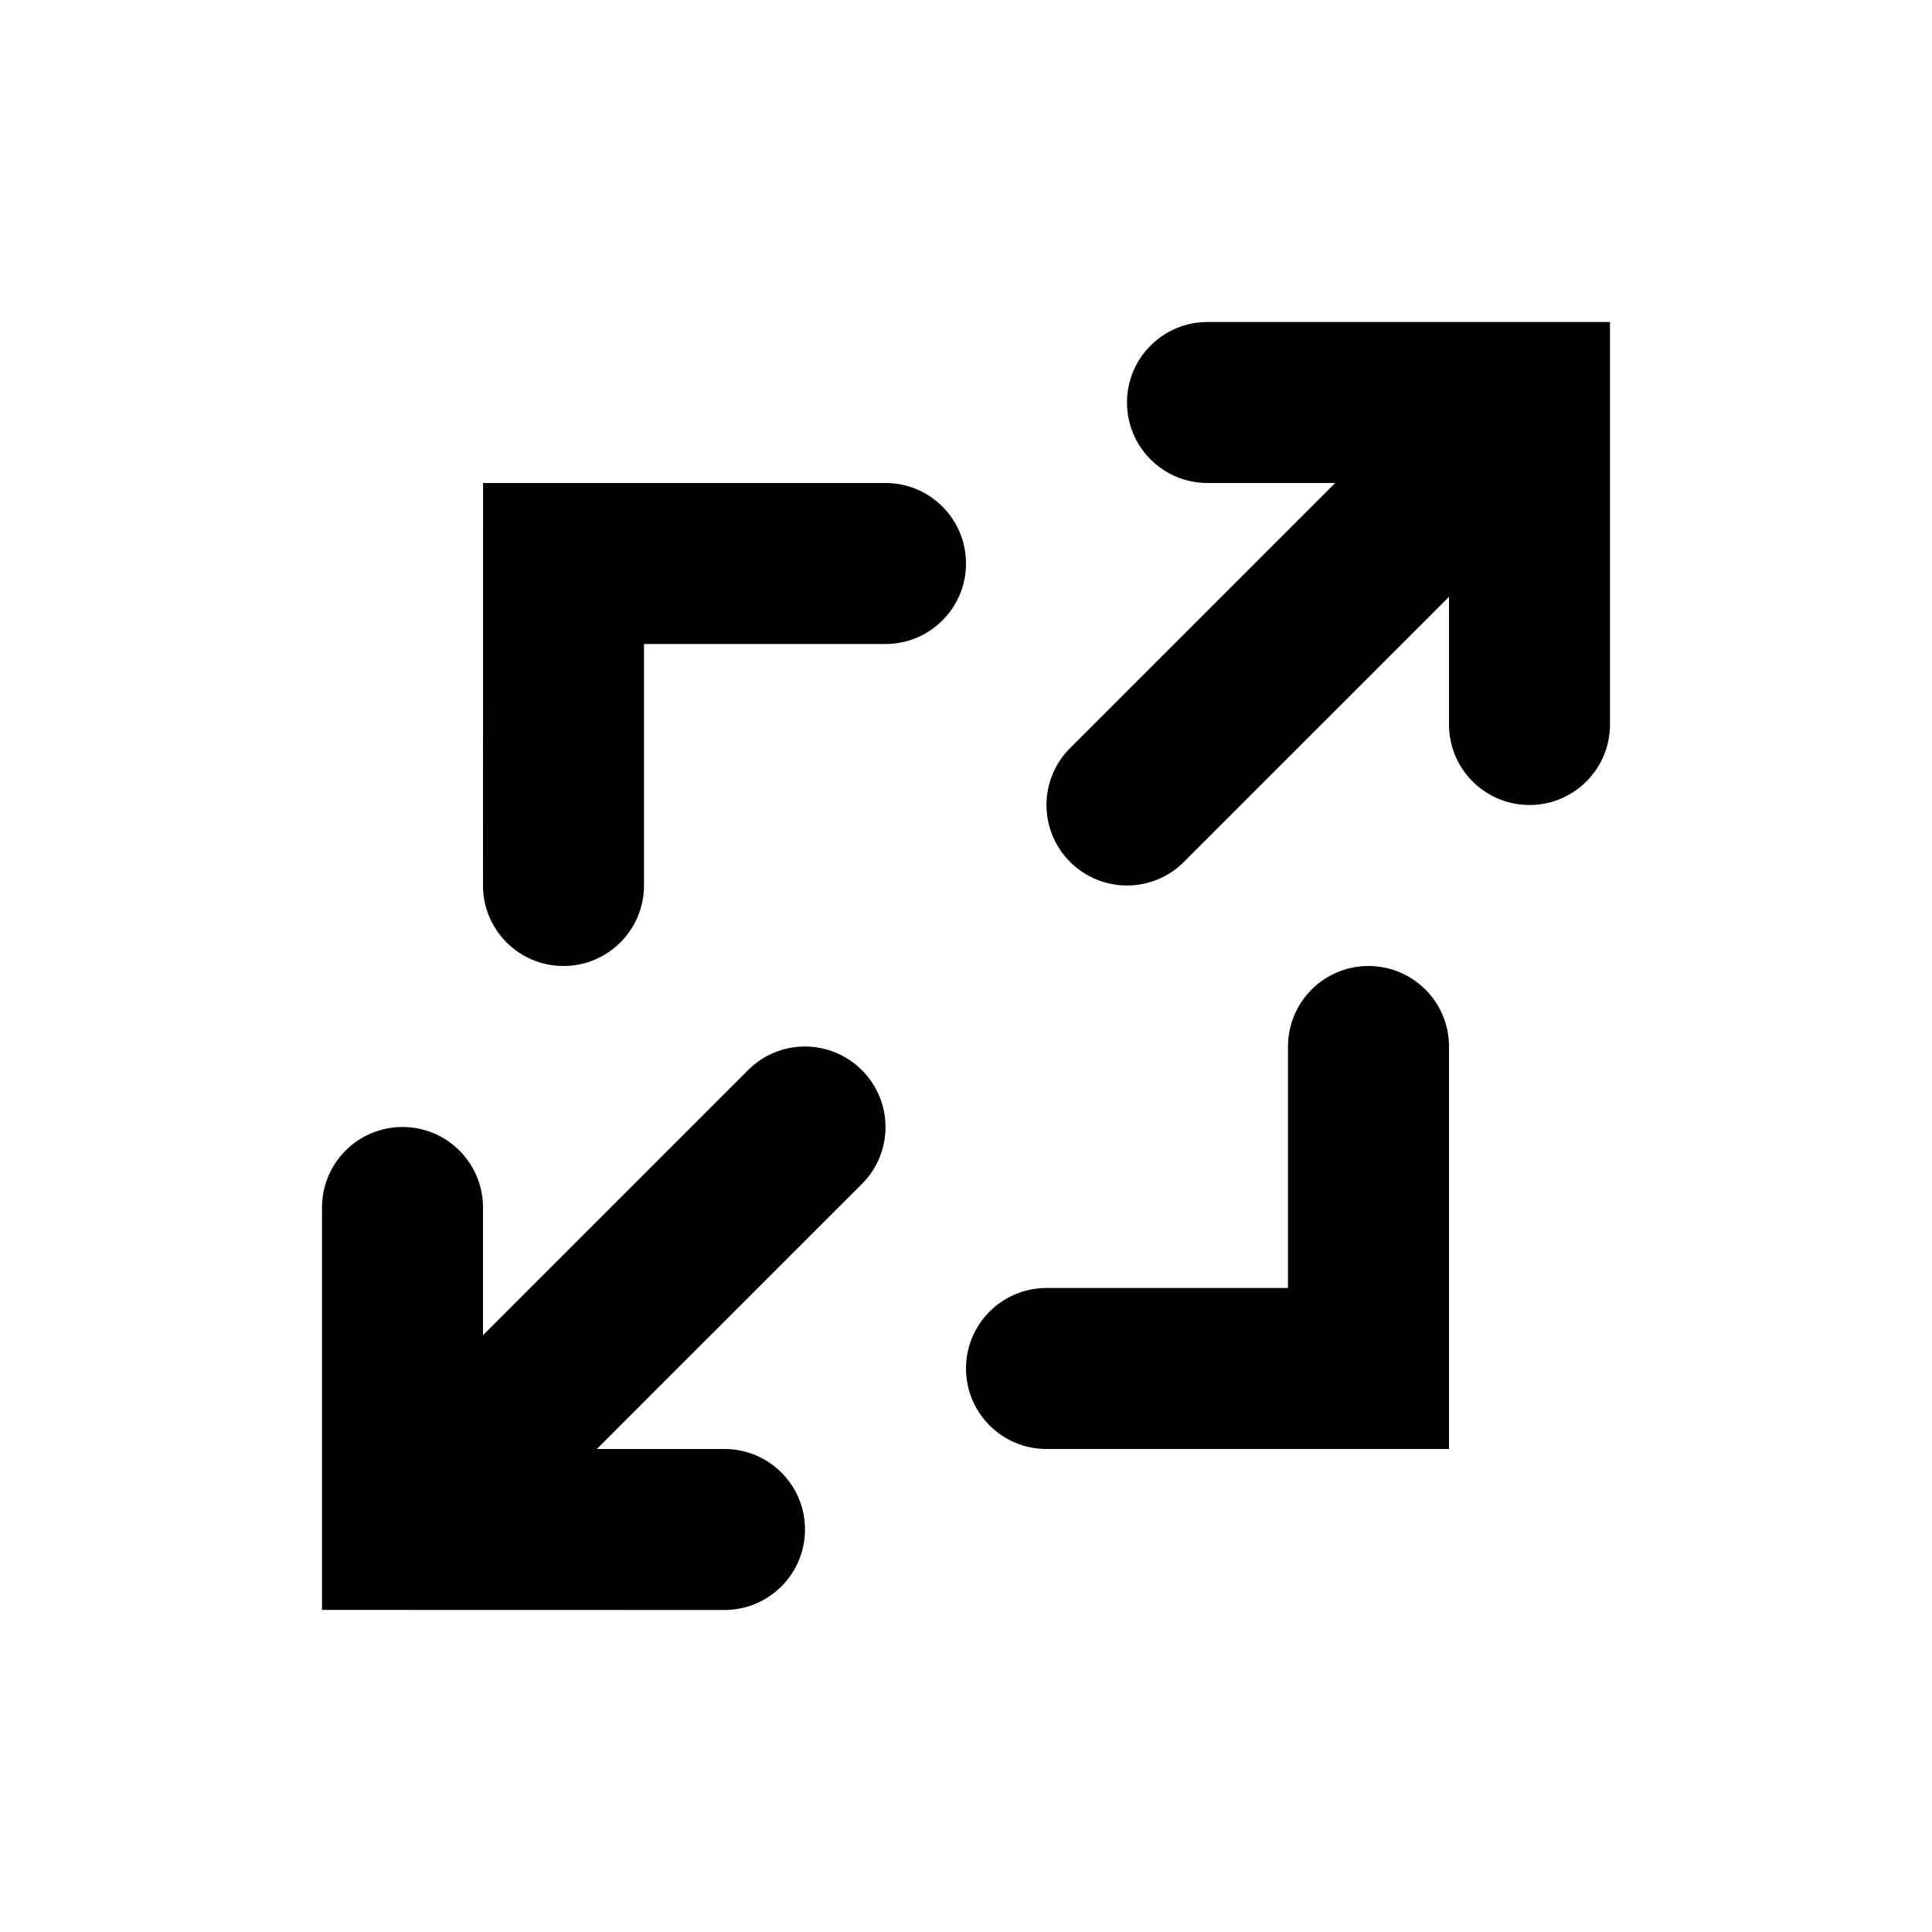
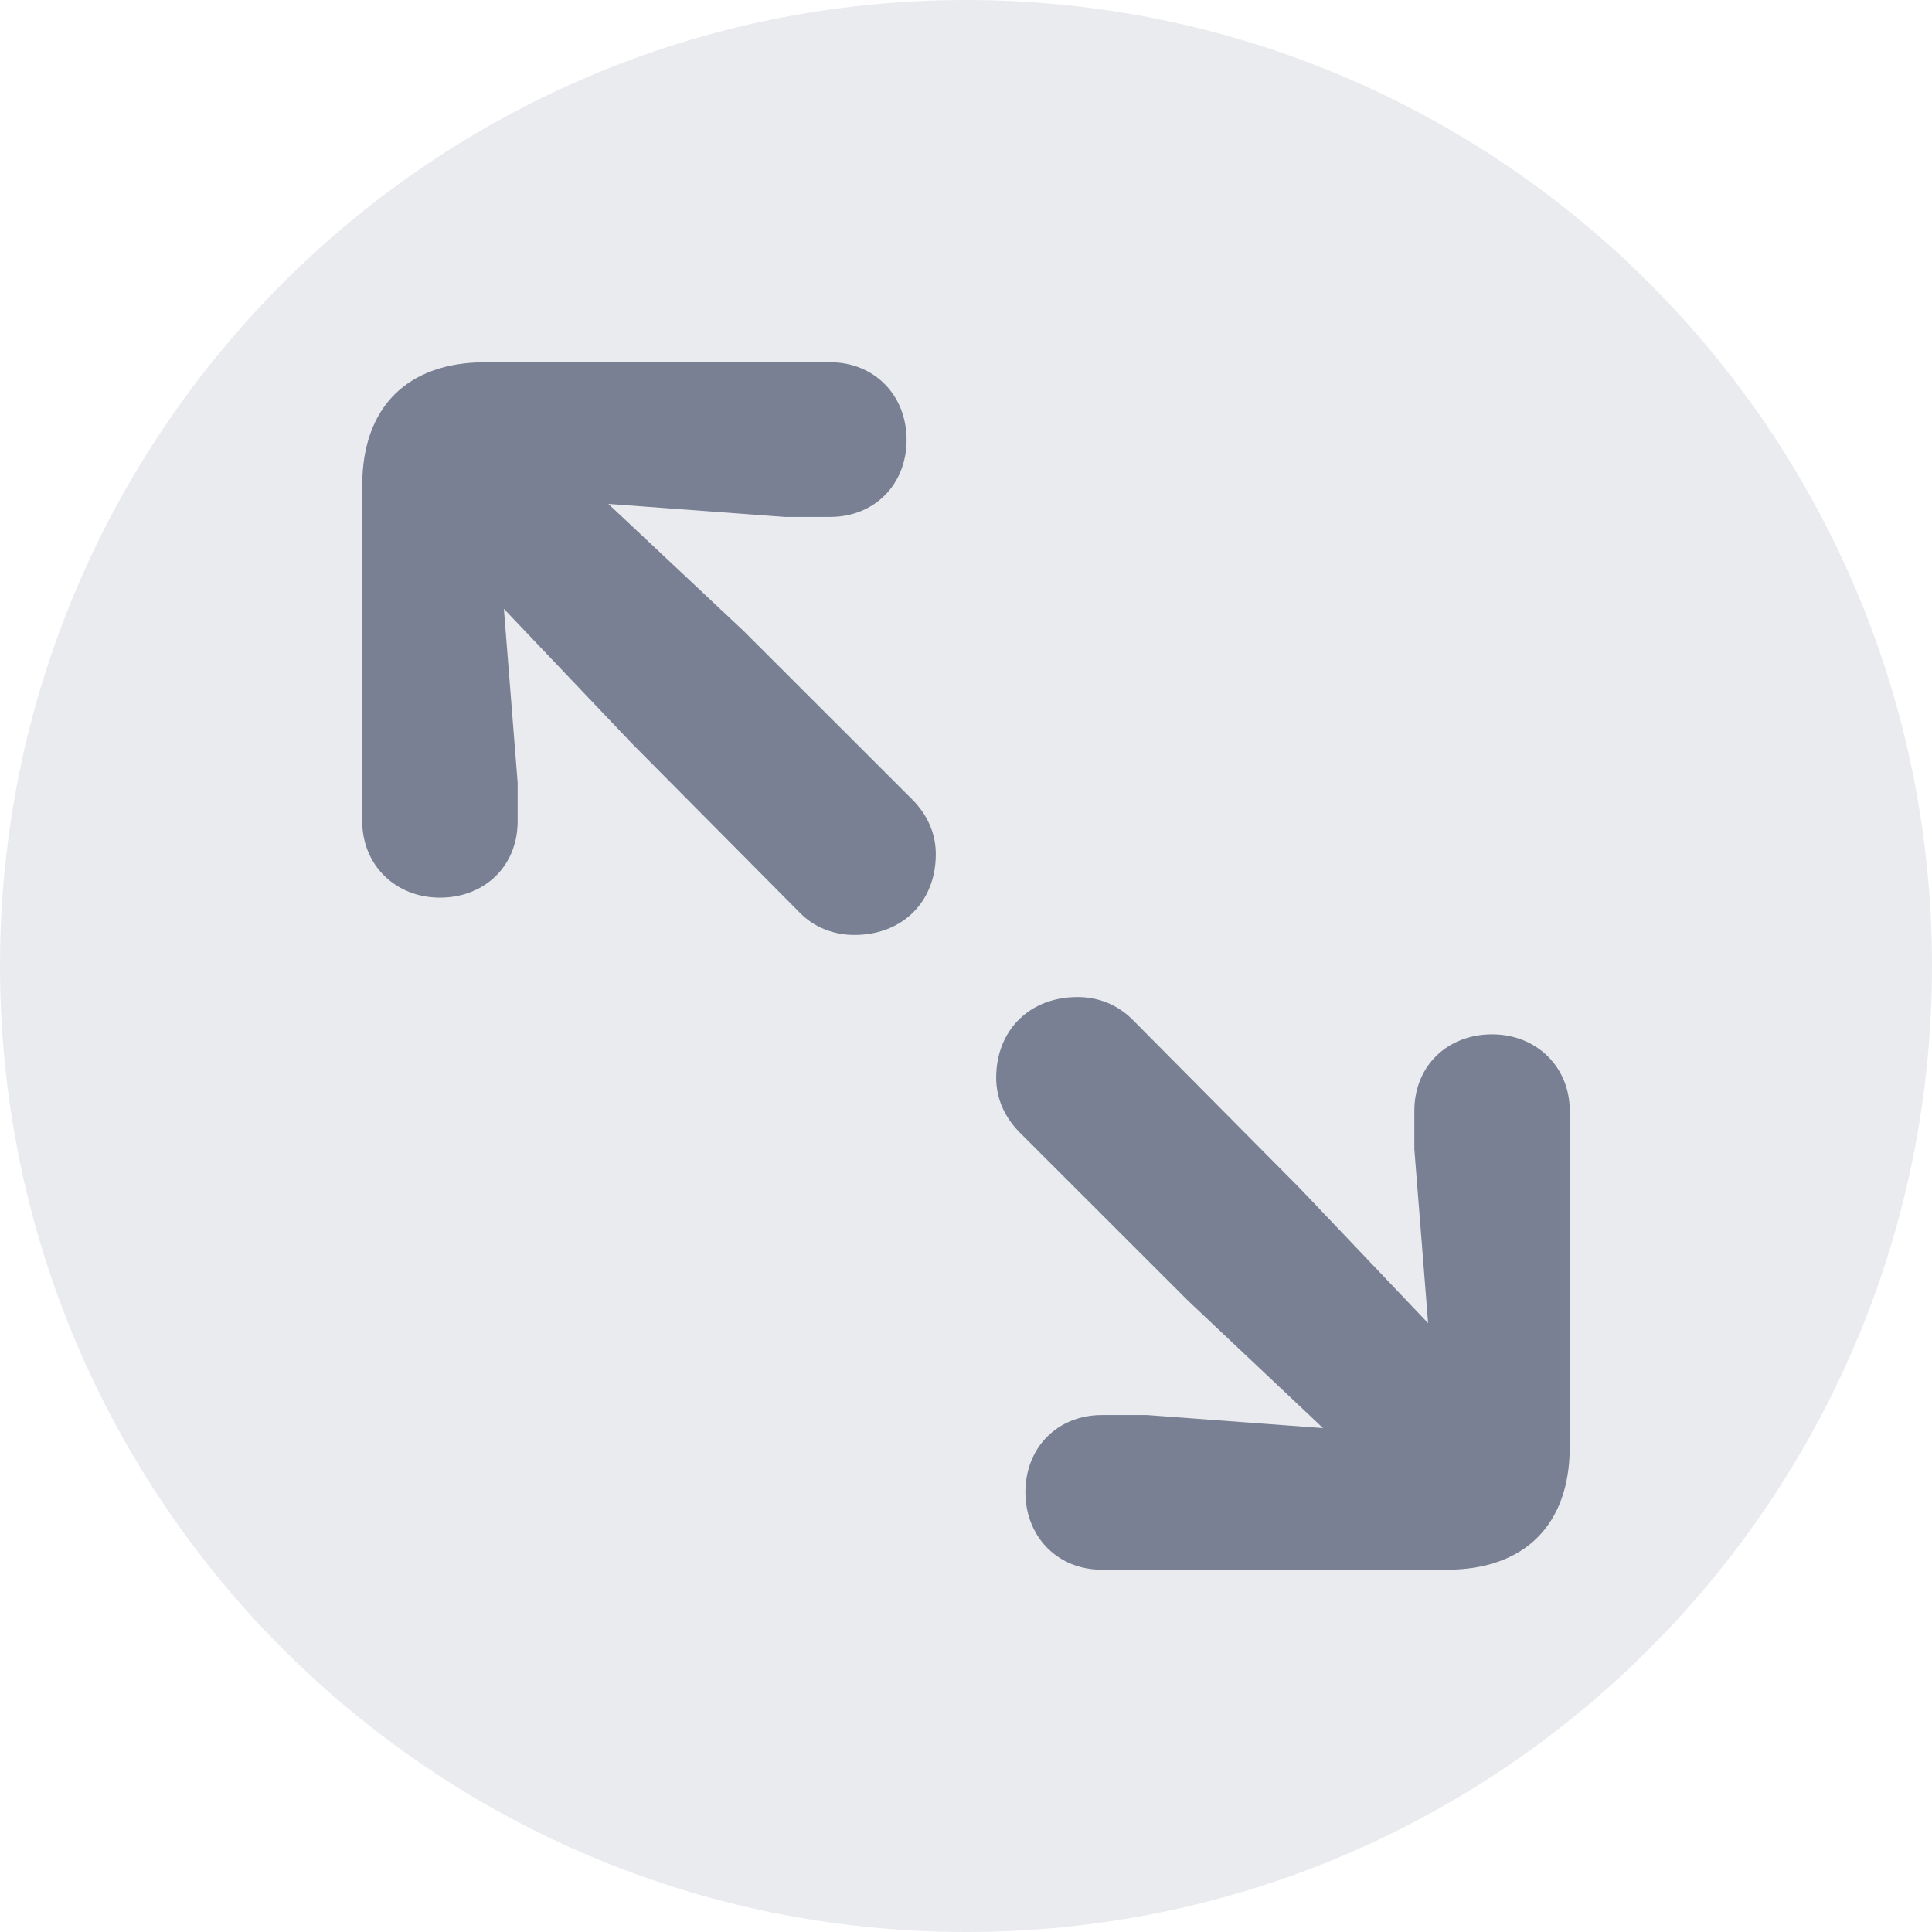
- <svg xmlns="http://www.w3.org/2000/svg" baseProfile="tiny" height="24px" id="Layer_1" version="1.2" viewBox="0 0 24 24" width="24px" xml:space="preserve">
-   <path d="M15,4c-0.553,0-1,0.448-1,1s0.447,1,1,1h1.586l-3.293,3.293c-0.391,0.391-0.391,1.023,0,1.414  C13.488,10.902,13.744,11,14,11s0.512-0.098,0.707-0.293L18,7.414V9c0,0.552,0.447,1,1,1s1-0.448,1-1V4H15z" />
-   <path d="M9.293,13.293L6,16.586V15c0-0.552-0.447-1-1-1s-1,0.448-1,1v4.999h0.996C5.004,19.999,9,20,9,20c0.552,0,1-0.448,1-1  s-0.447-1-1-1l-1.586,0l3.293-3.292c0.391-0.391,0.391-1.023,0-1.414S9.684,12.902,9.293,13.293z" />
-   <path d="M7,12c0.552,0,1-0.448,1-1V8h3c0.553,0,1-0.448,1-1s-0.447-1-1-1H6.001L6,11C6,11.552,6.447,12,7,12z" />
-   <path d="M17,12c-0.553,0-1,0.448-1,1v3h-3c-0.553,0-1,0.448-1,1s0.447,1,1,1h5v-5C18,12.448,17.553,12,17,12z" />
+ <svg xmlns="http://www.w3.org/2000/svg" width="16" height="16" viewBox="0 0 16 16" fill="none">
+   <rect width="16" height="16" rx="8" fill="#2E3A59" fill-opacity="0.1" />
+   <path d="M3.643 7.434C4.014 7.434 4.287 7.172 4.287 6.801V6.483L4.173 5.042L5.234 6.158L6.623 7.558C6.742 7.681 6.906 7.743 7.076 7.743C7.472 7.743 7.75 7.47 7.75 7.074C7.75 6.899 7.678 6.745 7.555 6.621L6.16 5.227L5.038 4.173L6.5 4.281H6.875C7.241 4.281 7.508 4.013 7.508 3.643C7.508 3.273 7.241 3 6.875 3H4.019C3.376 3 3 3.37 3 4.019V6.801C3 7.167 3.278 7.434 3.643 7.434ZM9.125 13H11.981C12.624 13 13 12.63 13 11.982V9.199C13 8.833 12.722 8.566 12.357 8.566C11.986 8.566 11.713 8.828 11.713 9.199V9.517L11.827 10.958L10.766 9.842L9.377 8.442C9.253 8.319 9.094 8.257 8.924 8.257C8.528 8.257 8.25 8.53 8.25 8.926C8.25 9.101 8.322 9.255 8.445 9.379L9.84 10.773L10.957 11.827L9.5 11.719H9.125C8.759 11.719 8.492 11.987 8.492 12.357C8.492 12.727 8.759 13 9.125 13Z" fill="#2E3A59" fill-opacity="0.6" />
</svg>
